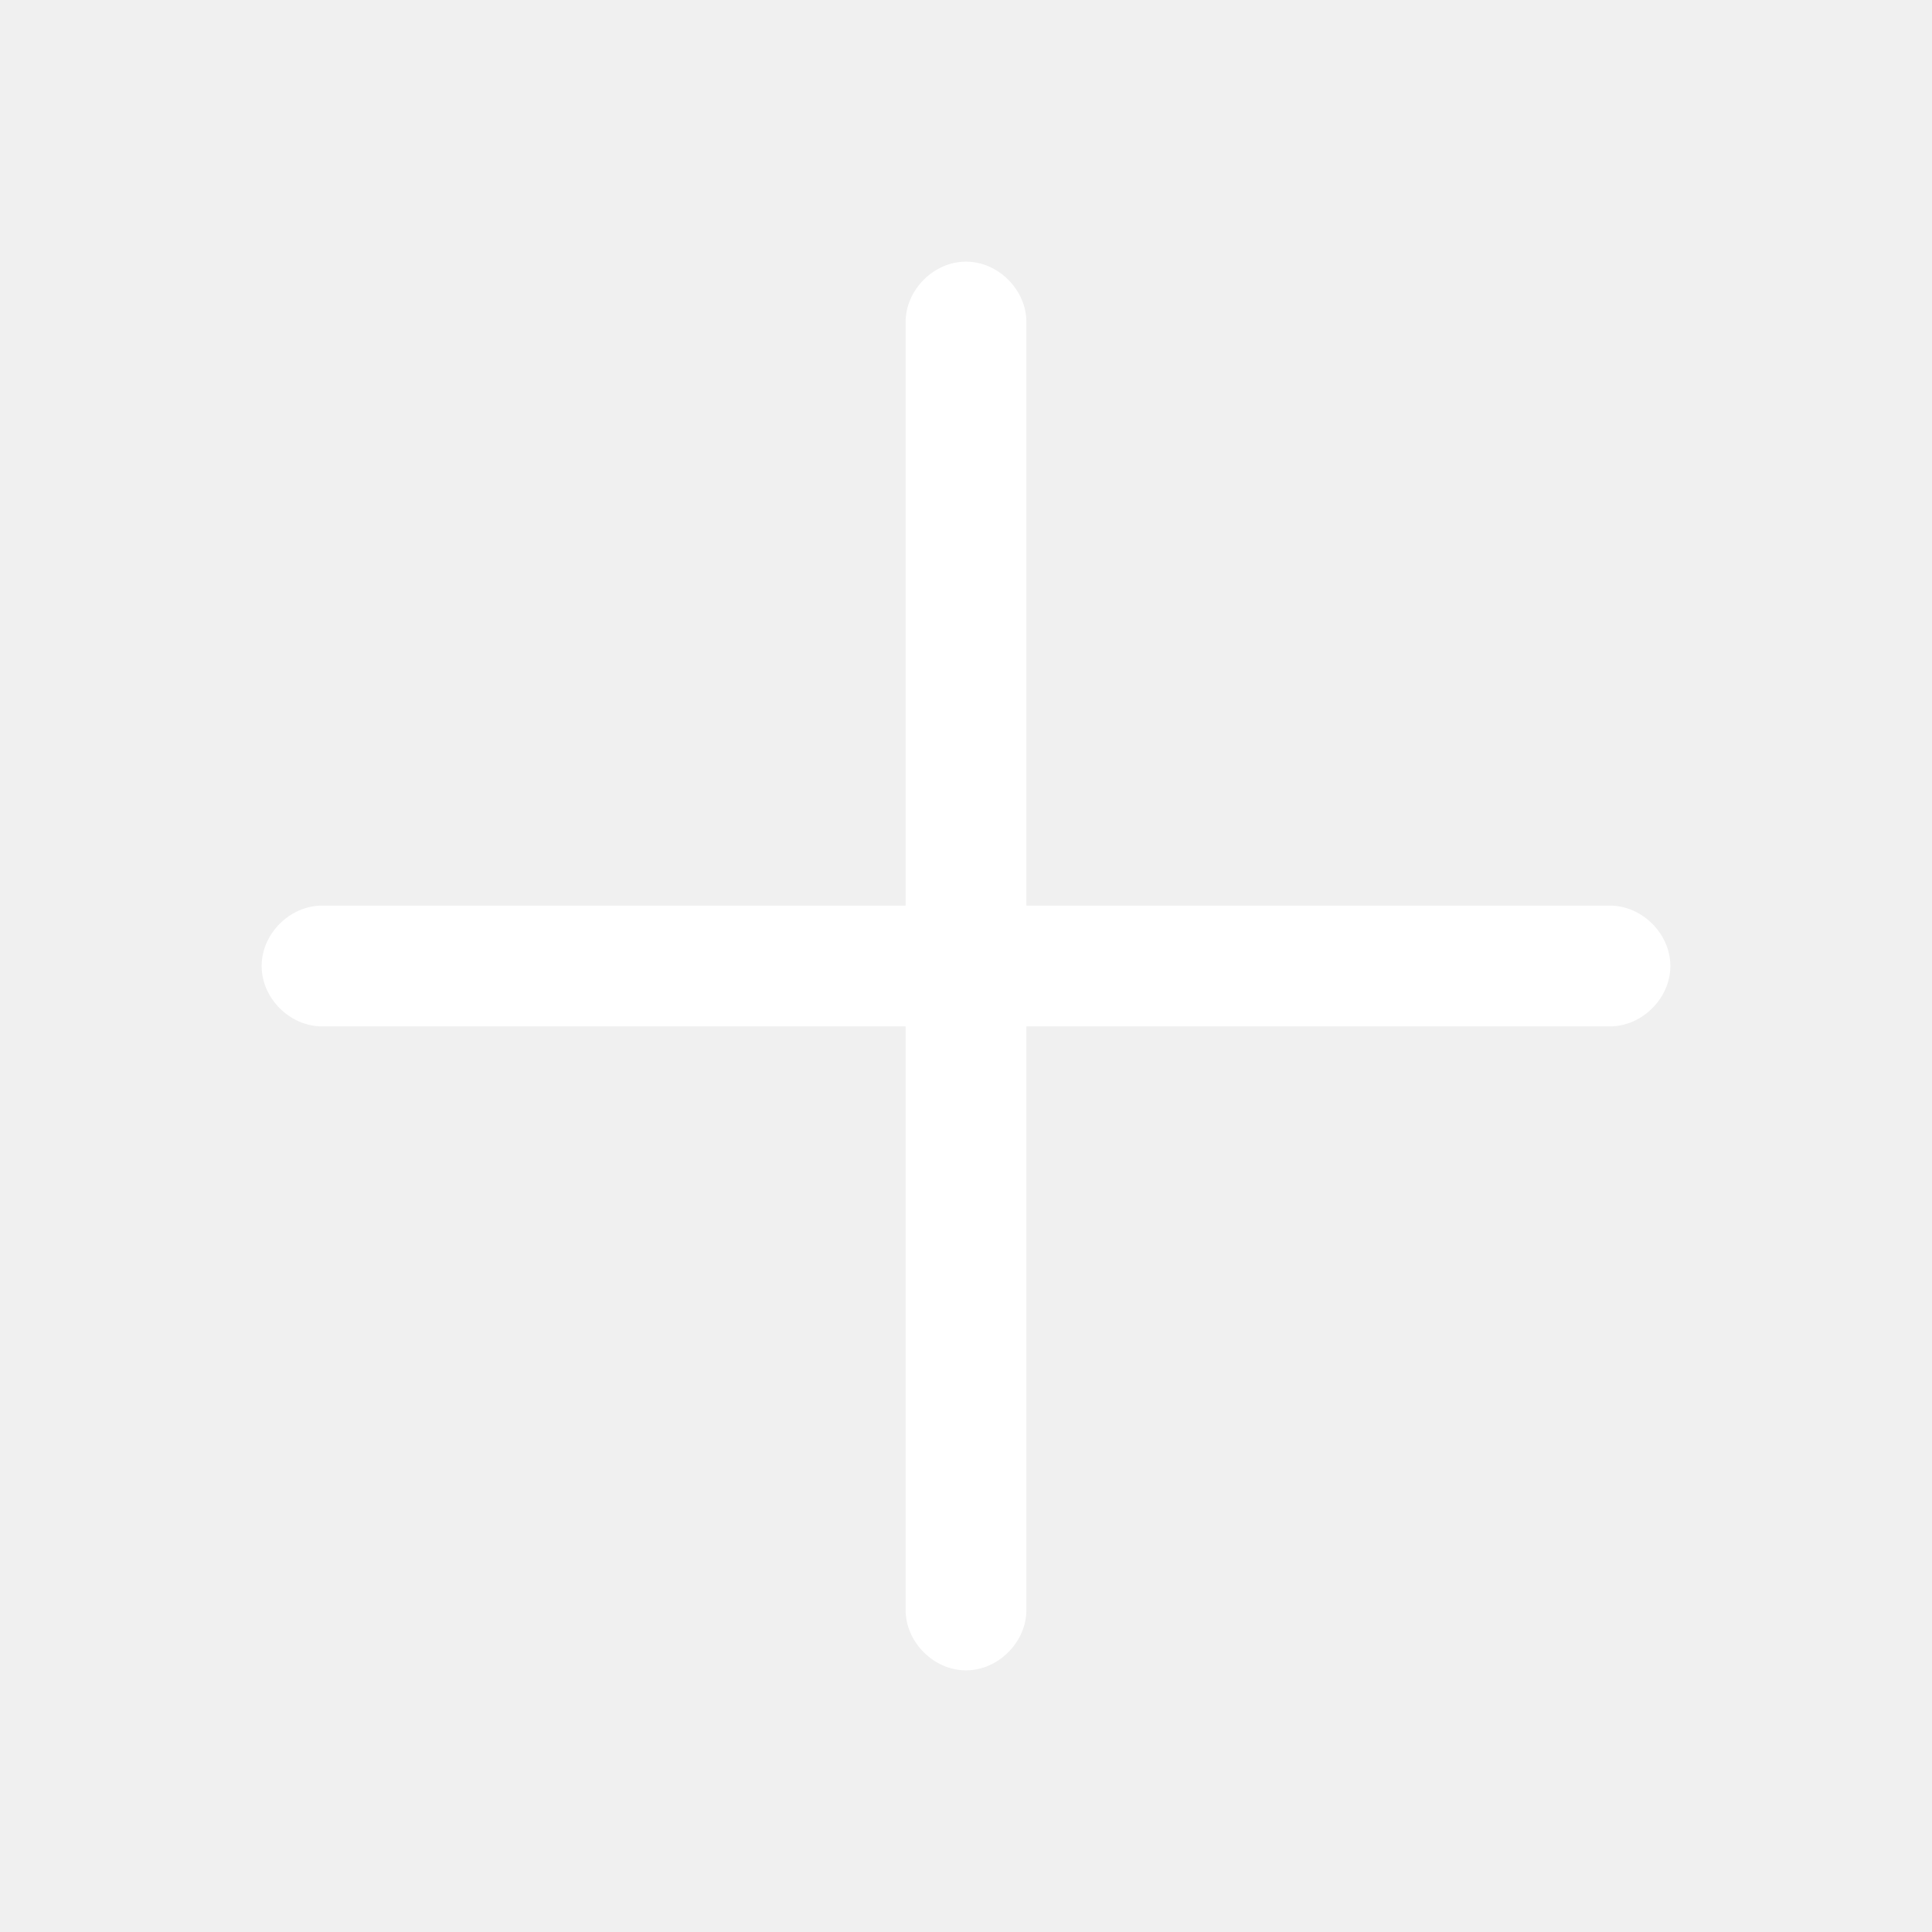
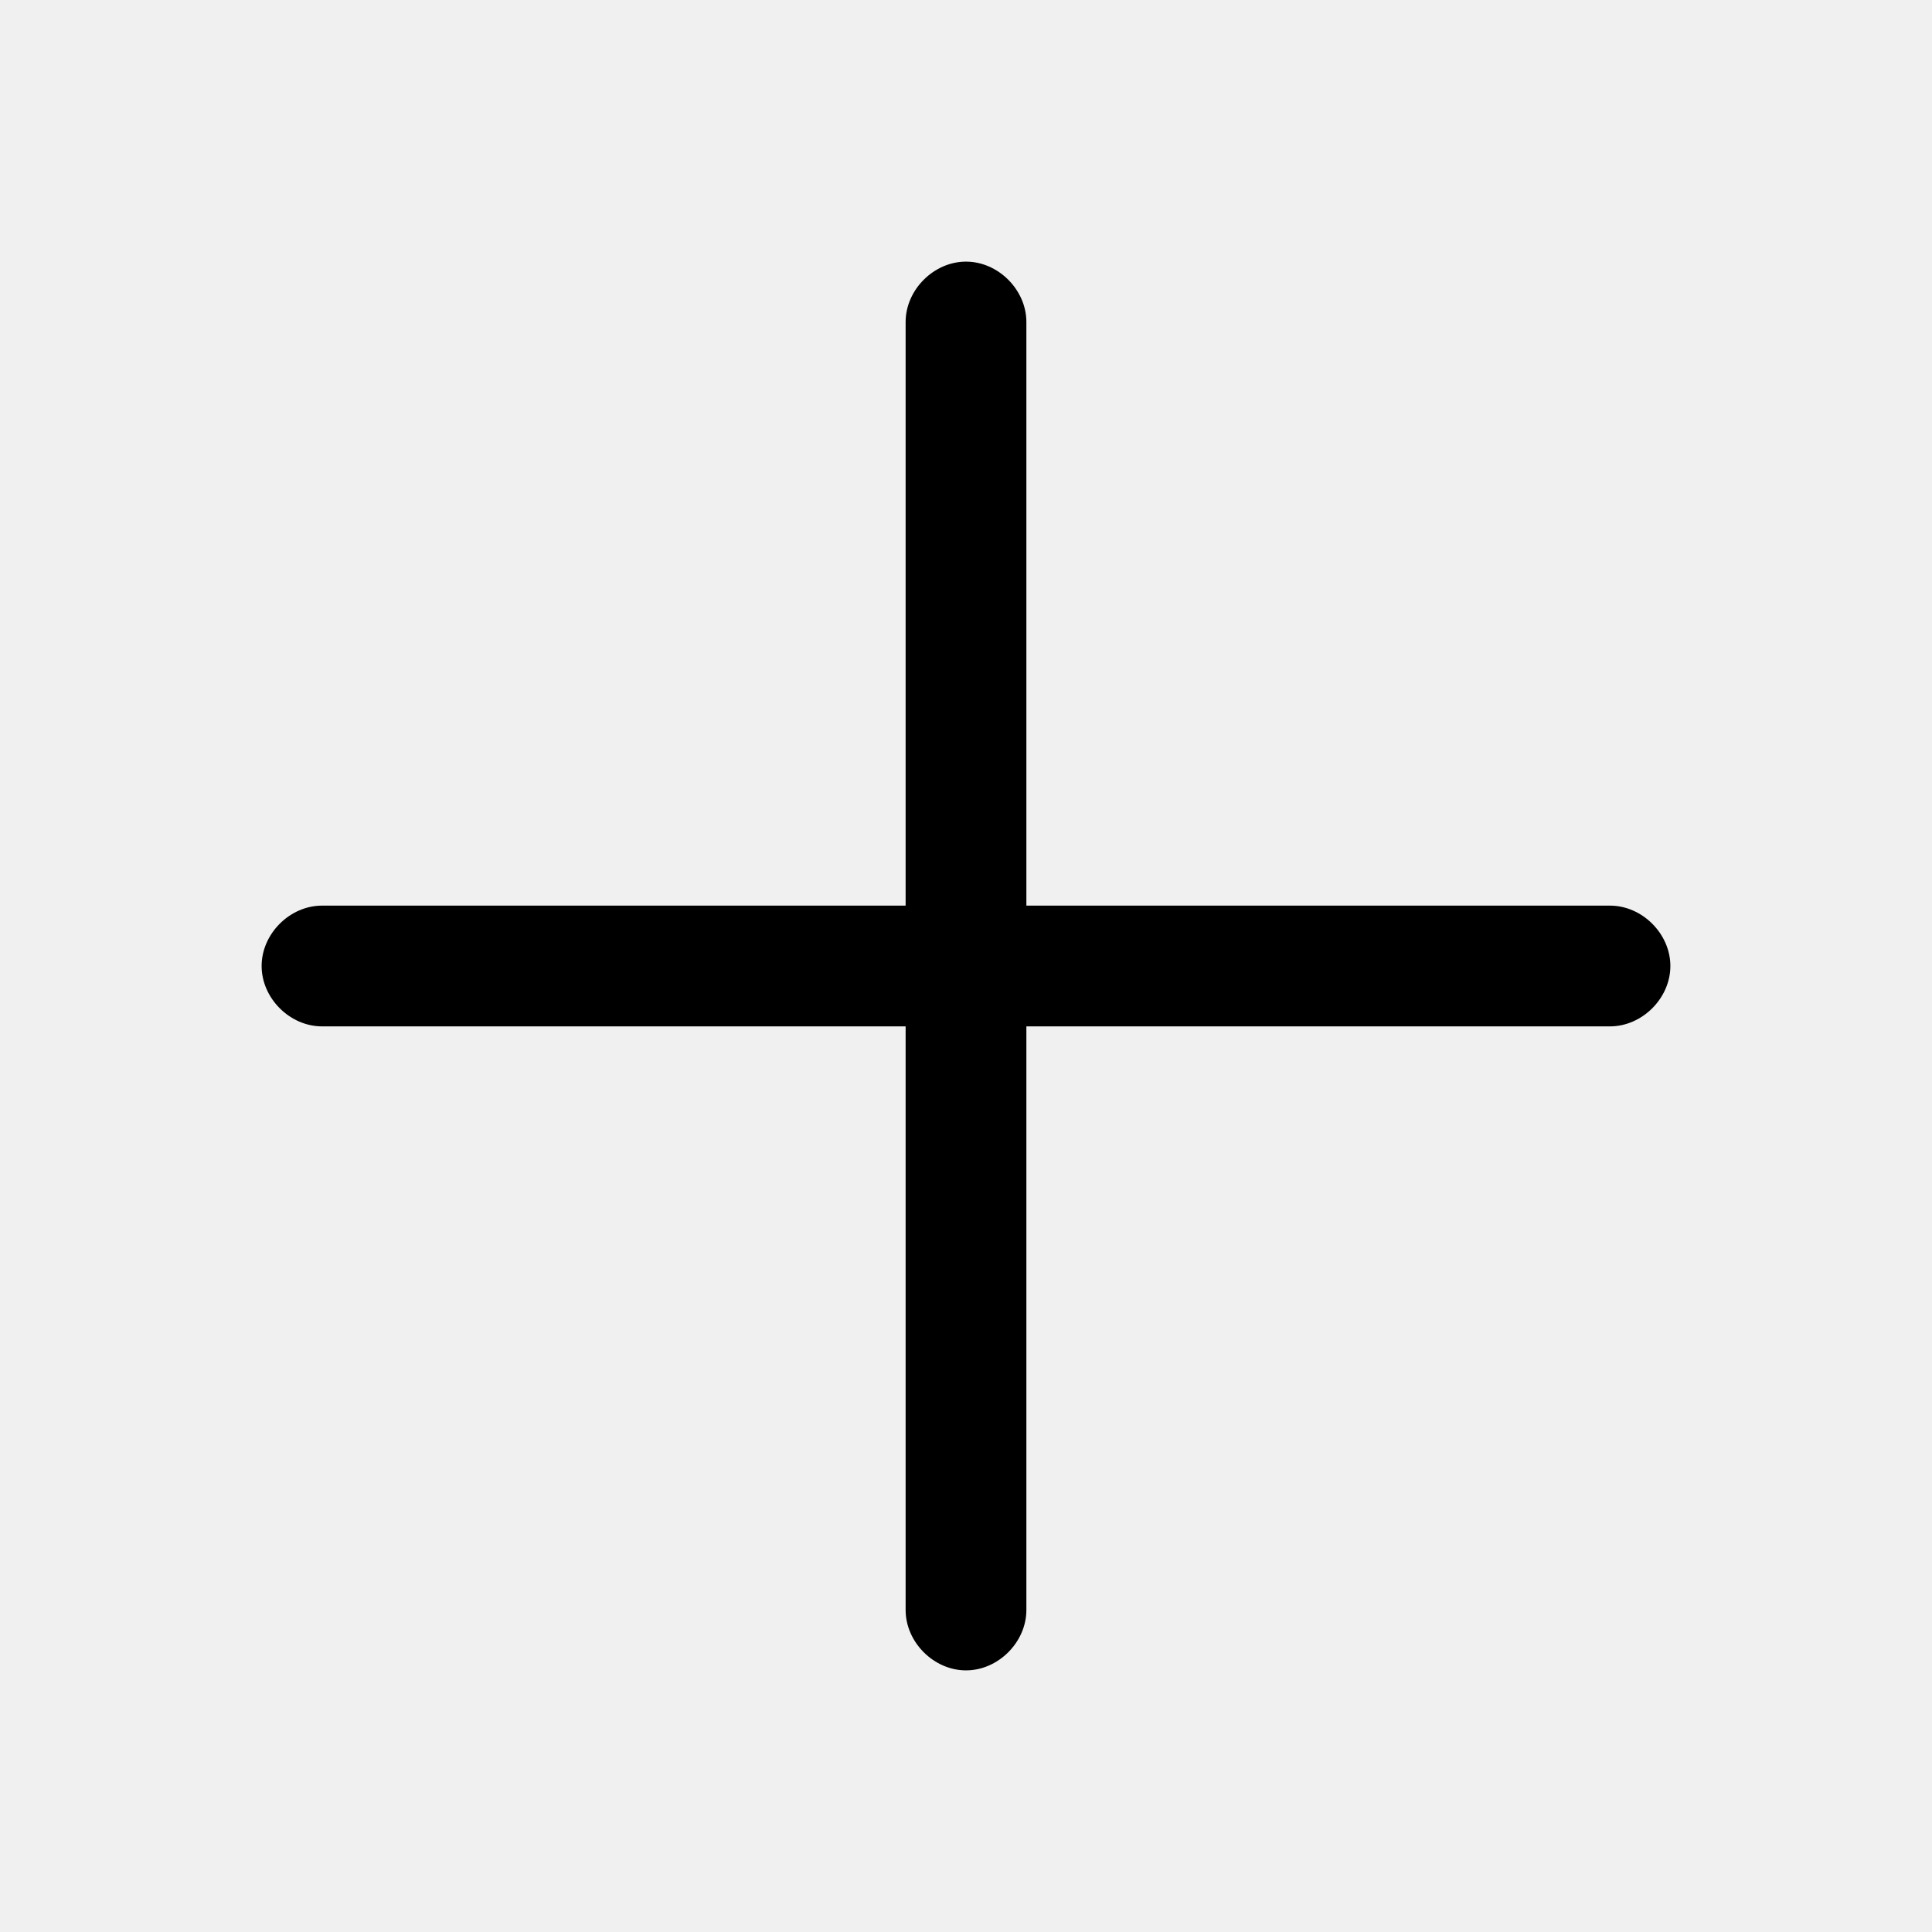
<svg xmlns="http://www.w3.org/2000/svg" t="1671446278557" class="icon" viewBox="0 0 1024 1024" version="1.1" p-id="3839" data-spm-anchor-id="a313x.7781069.0.i2" width="200" height="200">
-   <path d="M853.333 480H544V170.667c0-17.067-14.933-32-32-32s-32 14.933-32 32v309.333H170.667c-17.067 0-32 14.933-32 32s14.933 32 32 32h309.333V853.333c0 17.067 14.933 32 32 32s32-14.933 32-32V544H853.333c17.067 0 32-14.933 32-32s-14.933-32-32-32z" fill="#ffffff" p-id="3840" data-spm-anchor-id="a313x.7781069.0.i0" class="" />
+   <path d="M853.333 480H544V170.667c0-17.067-14.933-32-32-32s-32 14.933-32 32v309.333H170.667c-17.067 0-32 14.933-32 32s14.933 32 32 32h309.333V853.333c0 17.067 14.933 32 32 32s32-14.933 32-32V544H853.333c17.067 0 32-14.933 32-32s-14.933-32-32-32z" p-id="3840" data-spm-anchor-id="a313x.7781069.0.i0" class="" />
</svg>
